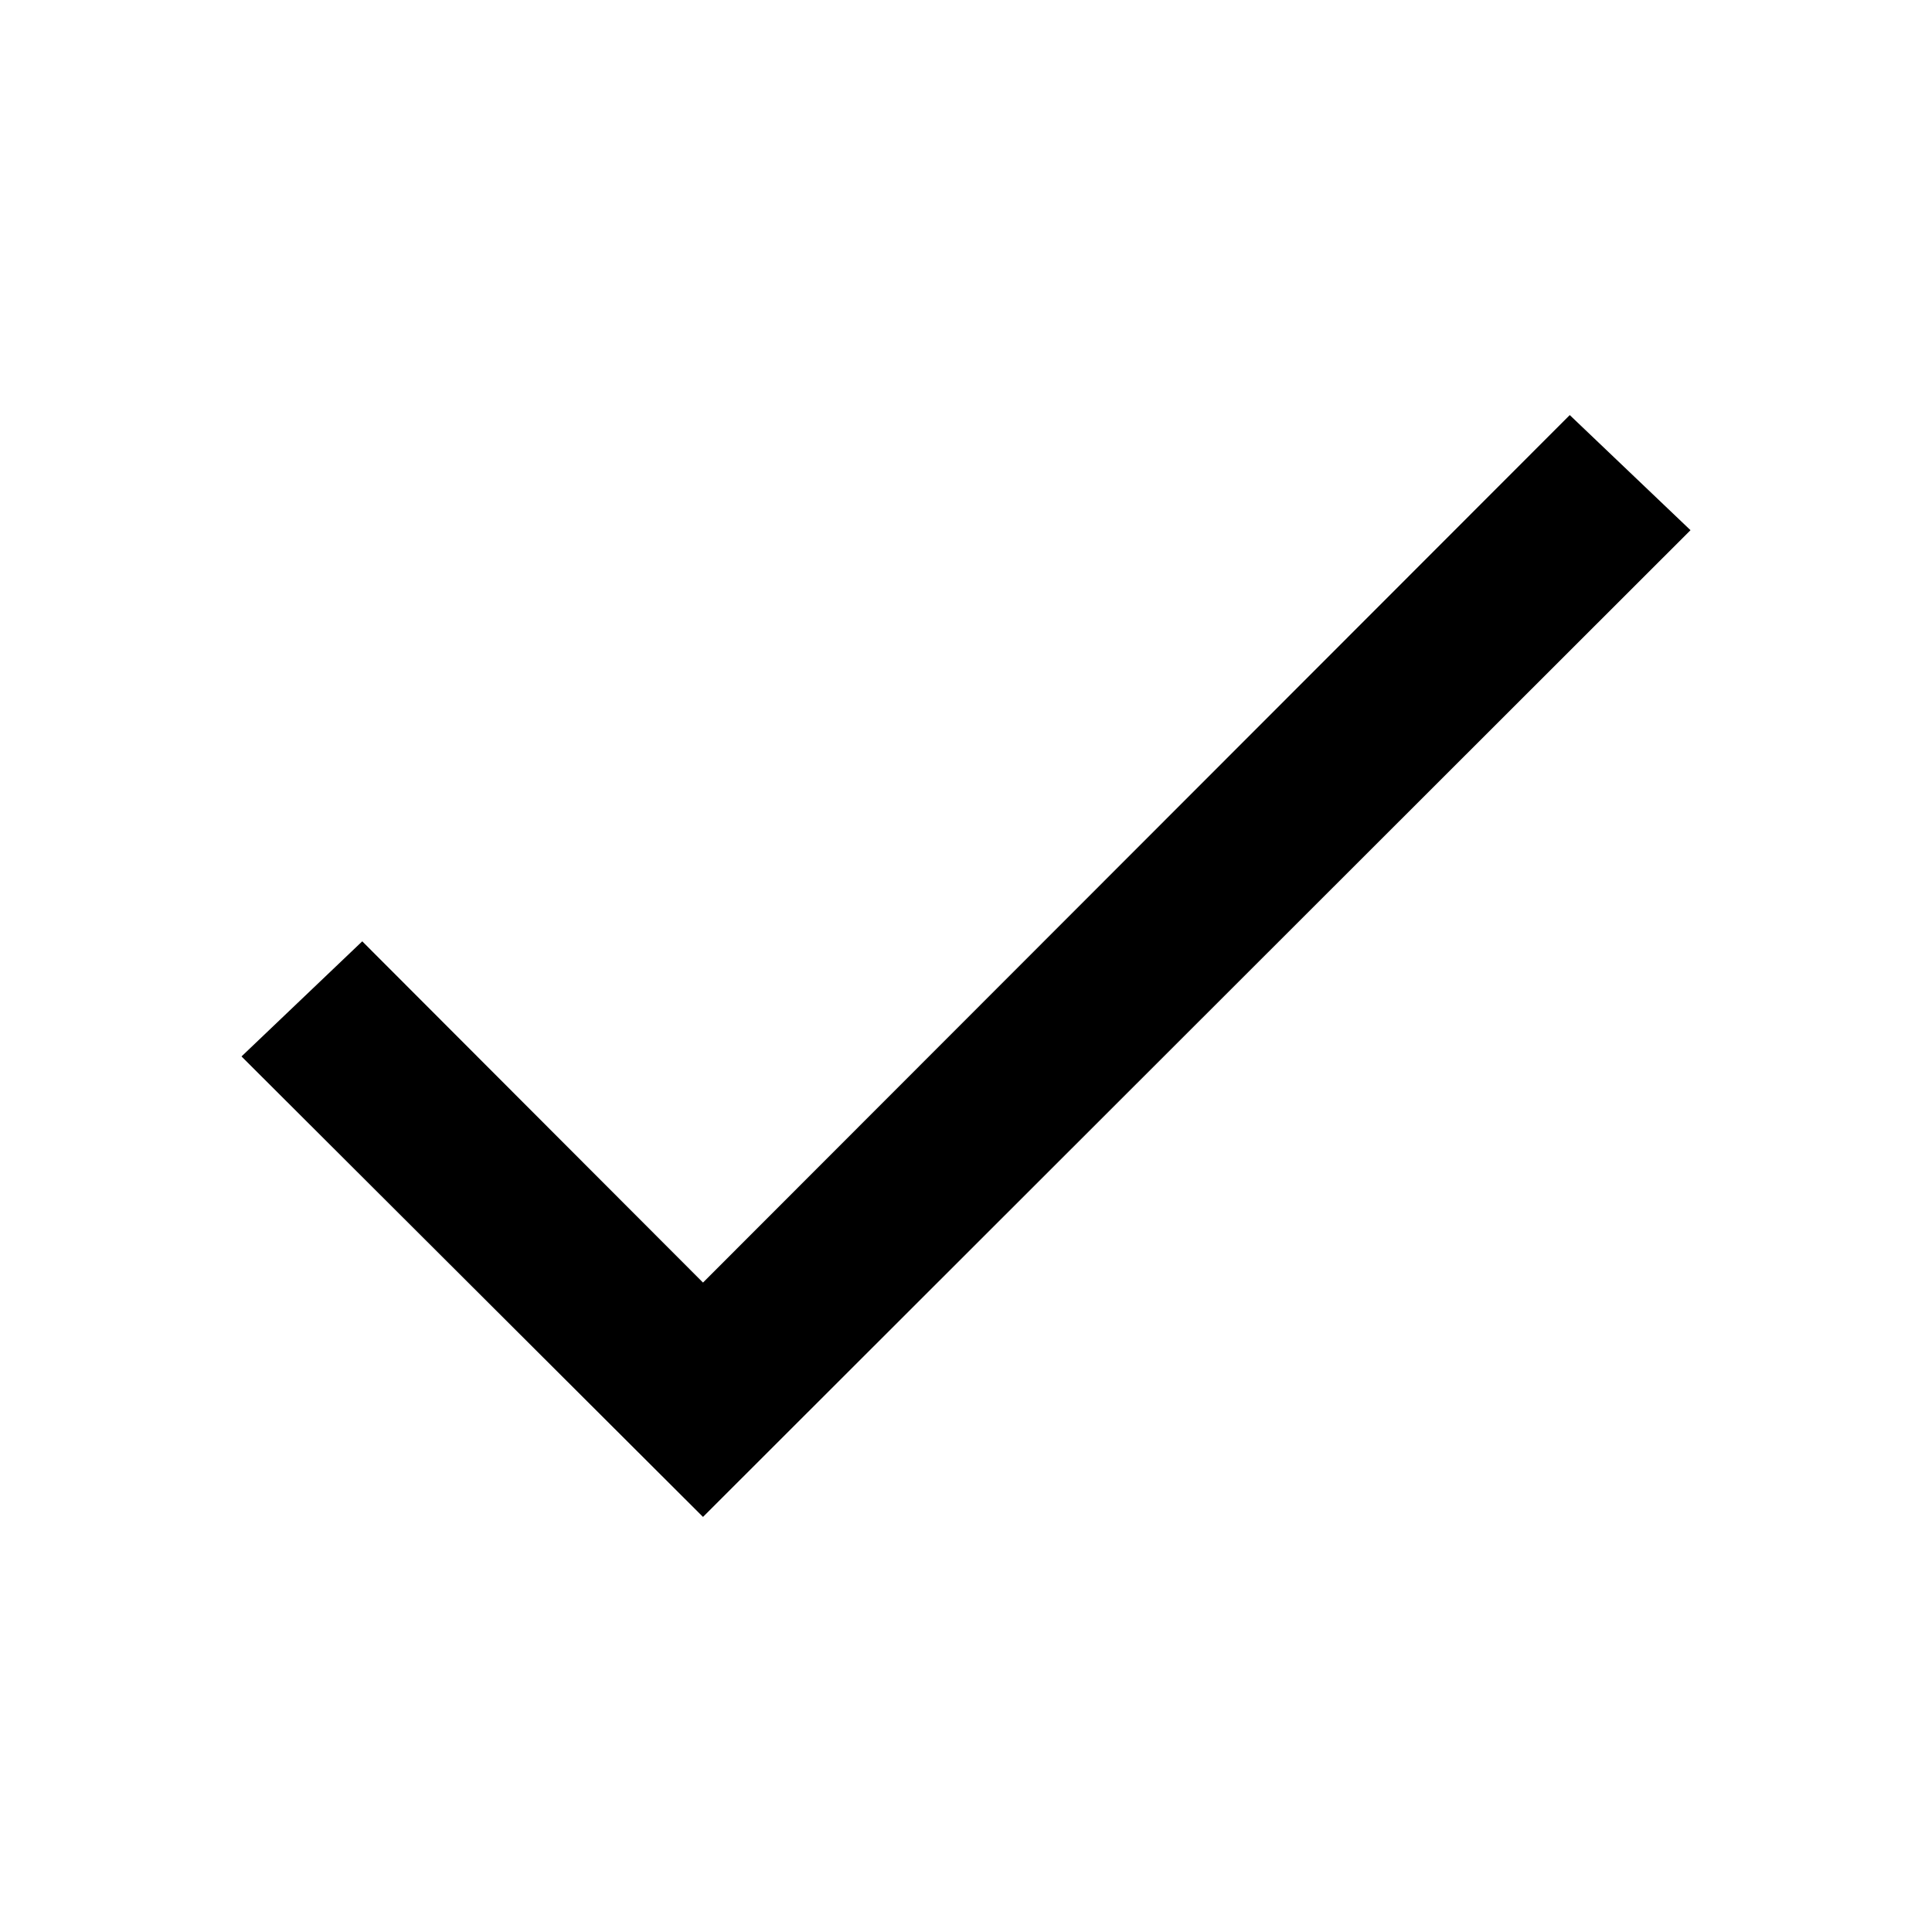
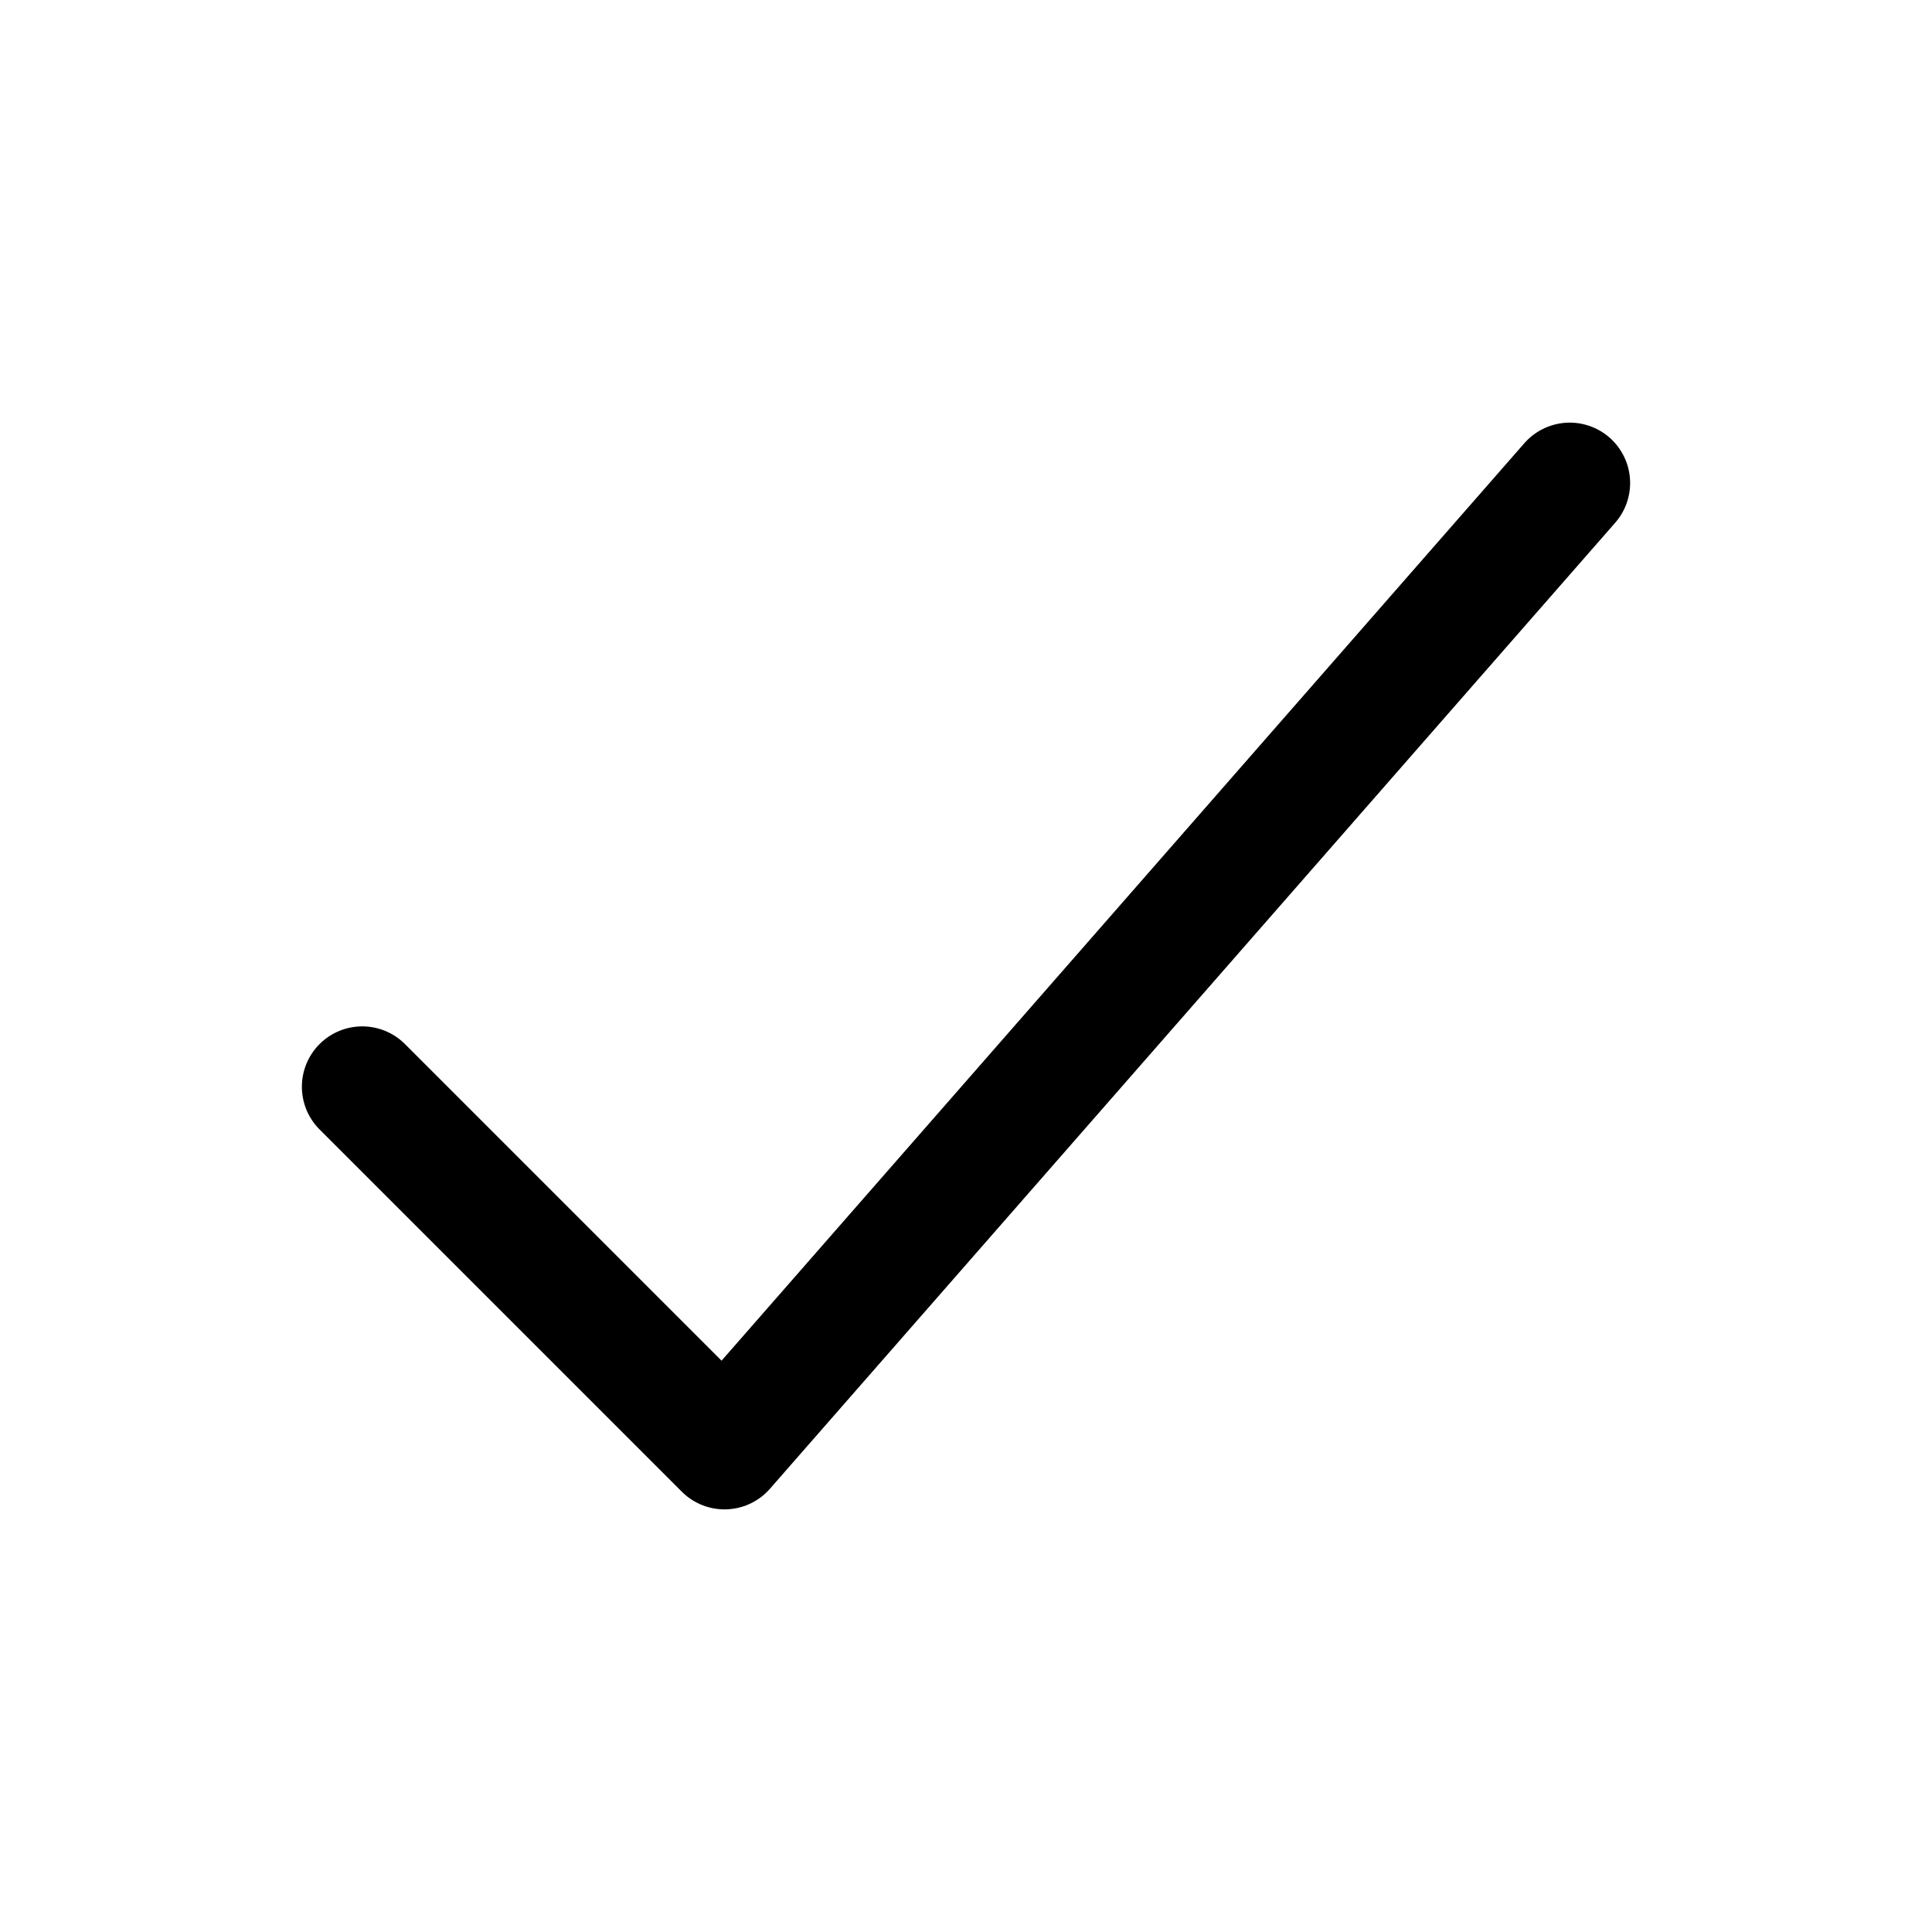
- <svg xmlns="http://www.w3.org/2000/svg" version="1.1" x="0px" y="0px" viewBox="0 0 512 512" enable-background="new 0 0 512 512" xml:space="preserve">
-   <g>
-     <g>
-       <g>
-         <polygon points="186.301,339.893 96,249.461 64,279.968 186.301,402 448,140.506 416,110    " />
-       </g>
-     </g>
-   </g>
+ <svg xmlns="http://www.w3.org/2000/svg" viewBox="0 0 512 512">
+   <path fill="none" stroke="currentColor" stroke-linecap="round" stroke-linejoin="round" stroke-width="32" d="M416 128L192 384l-96-96" />
</svg>
